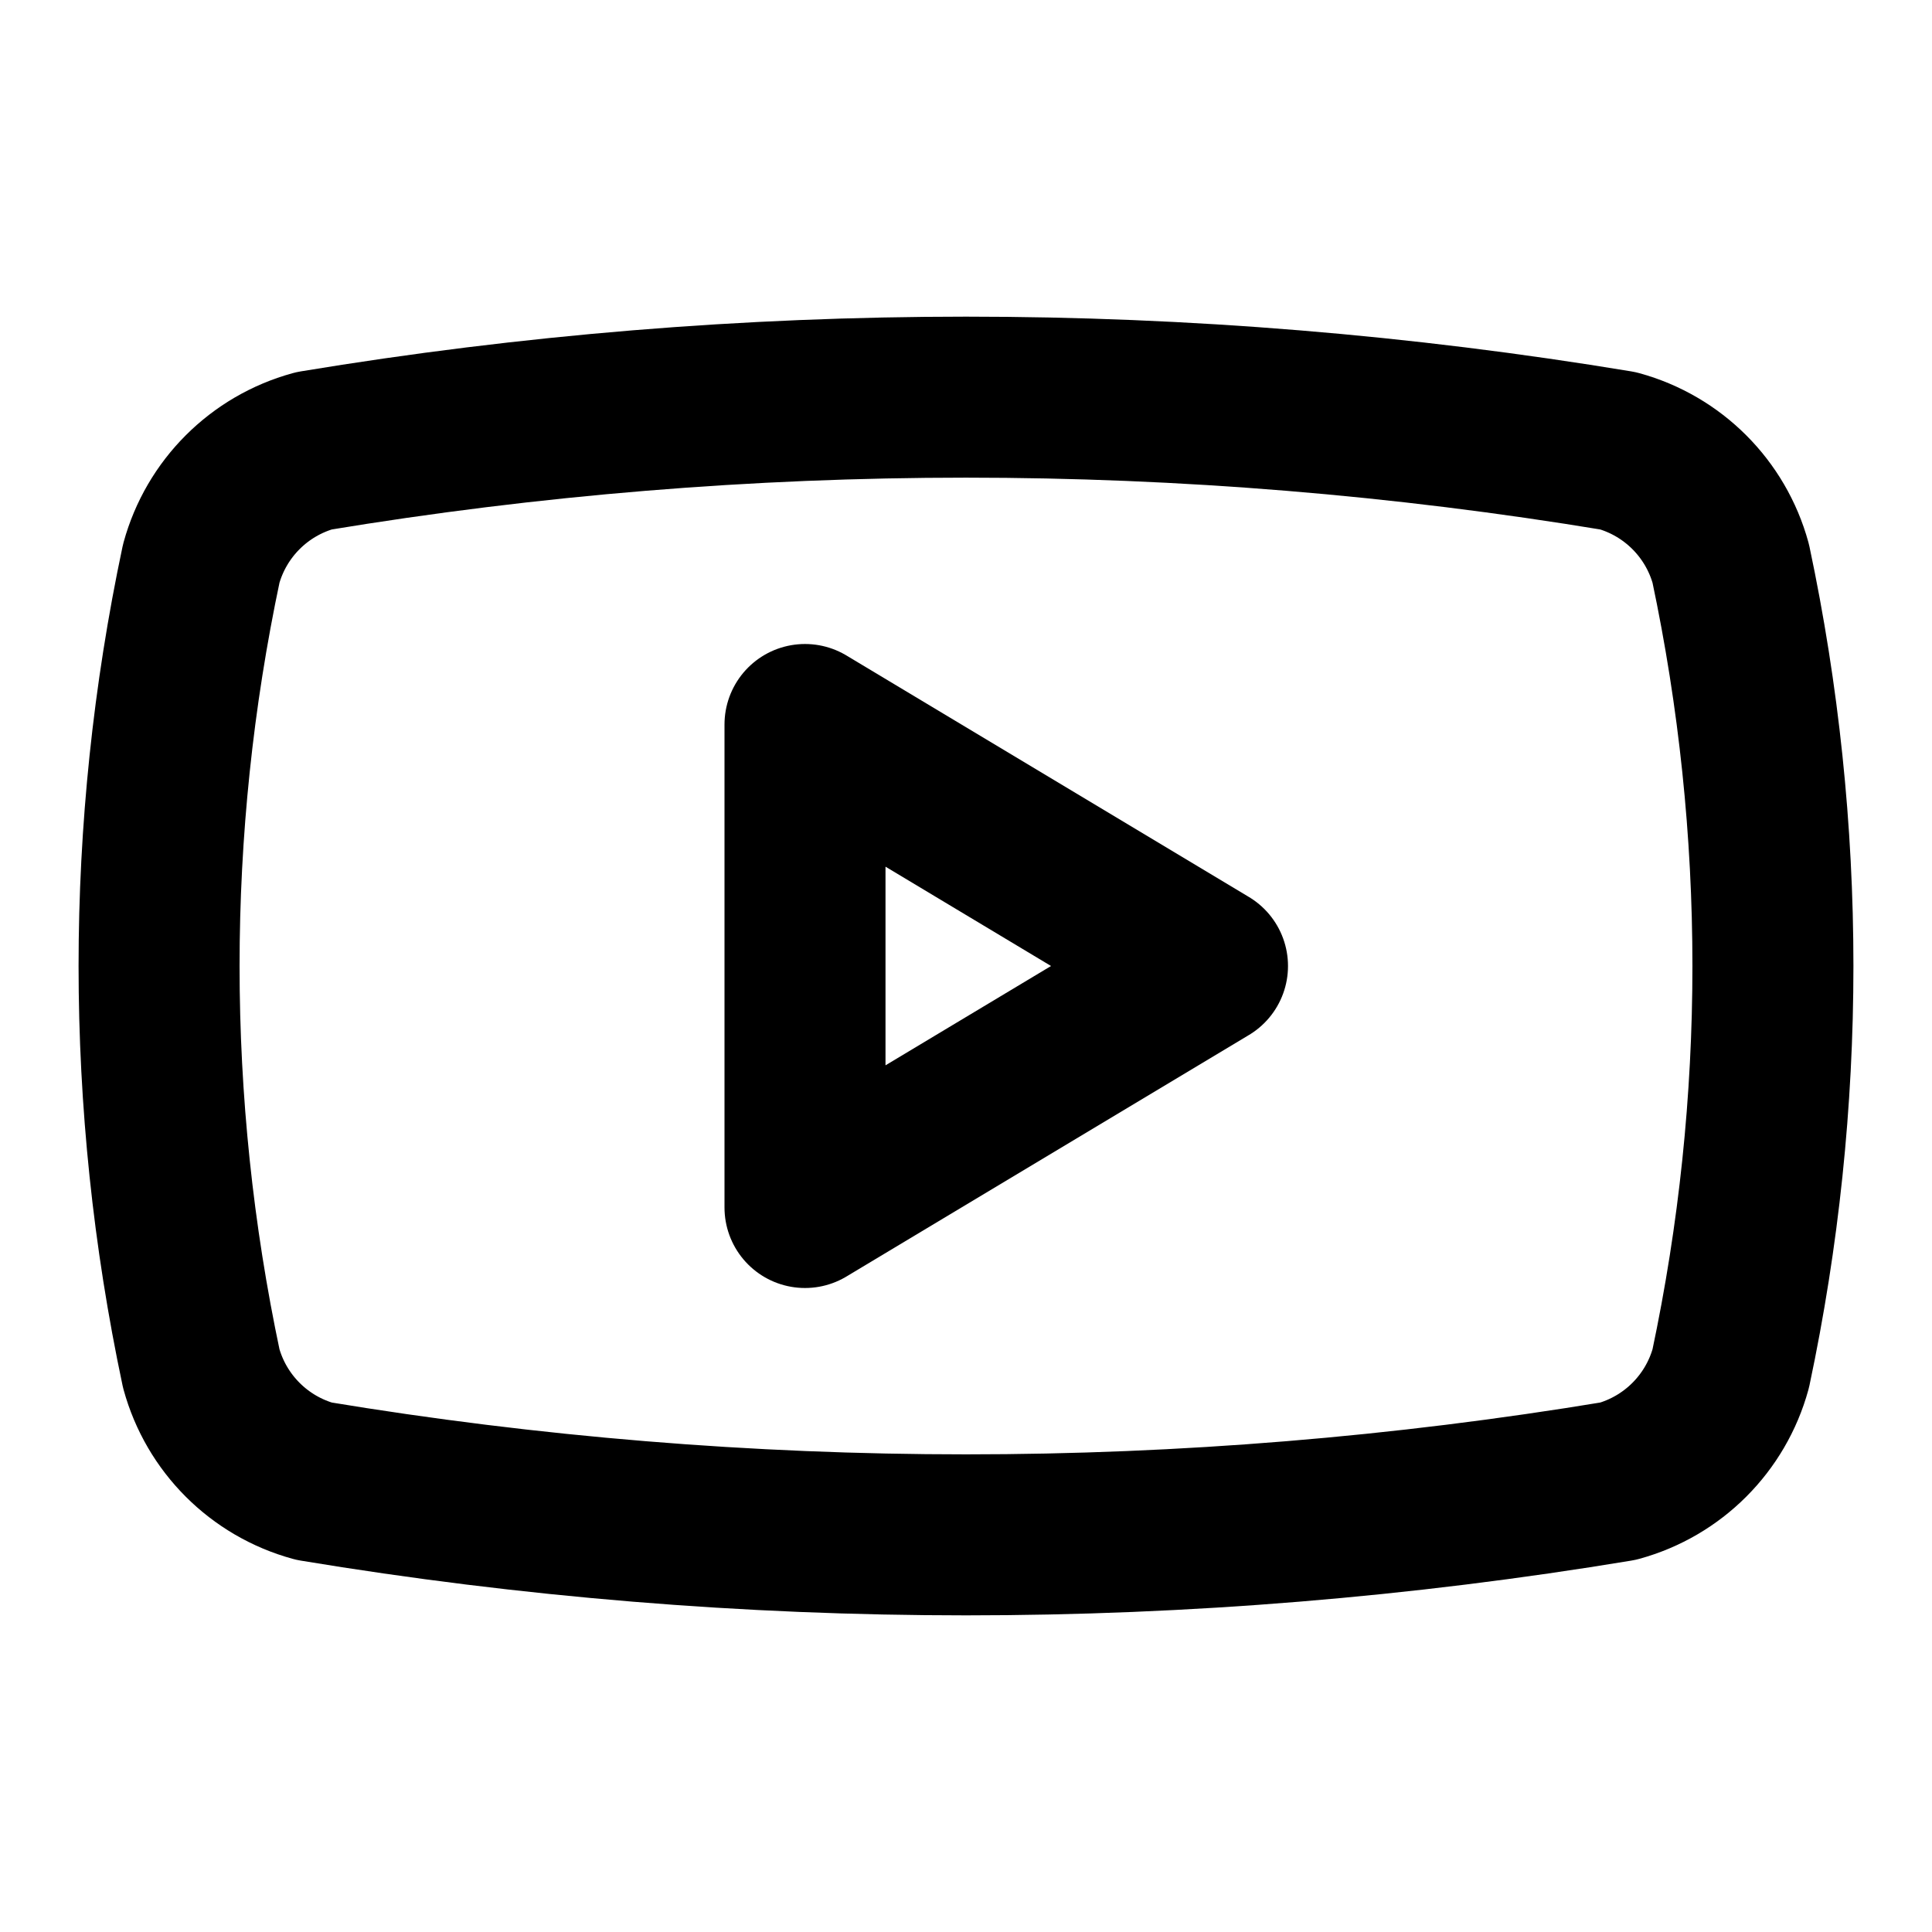
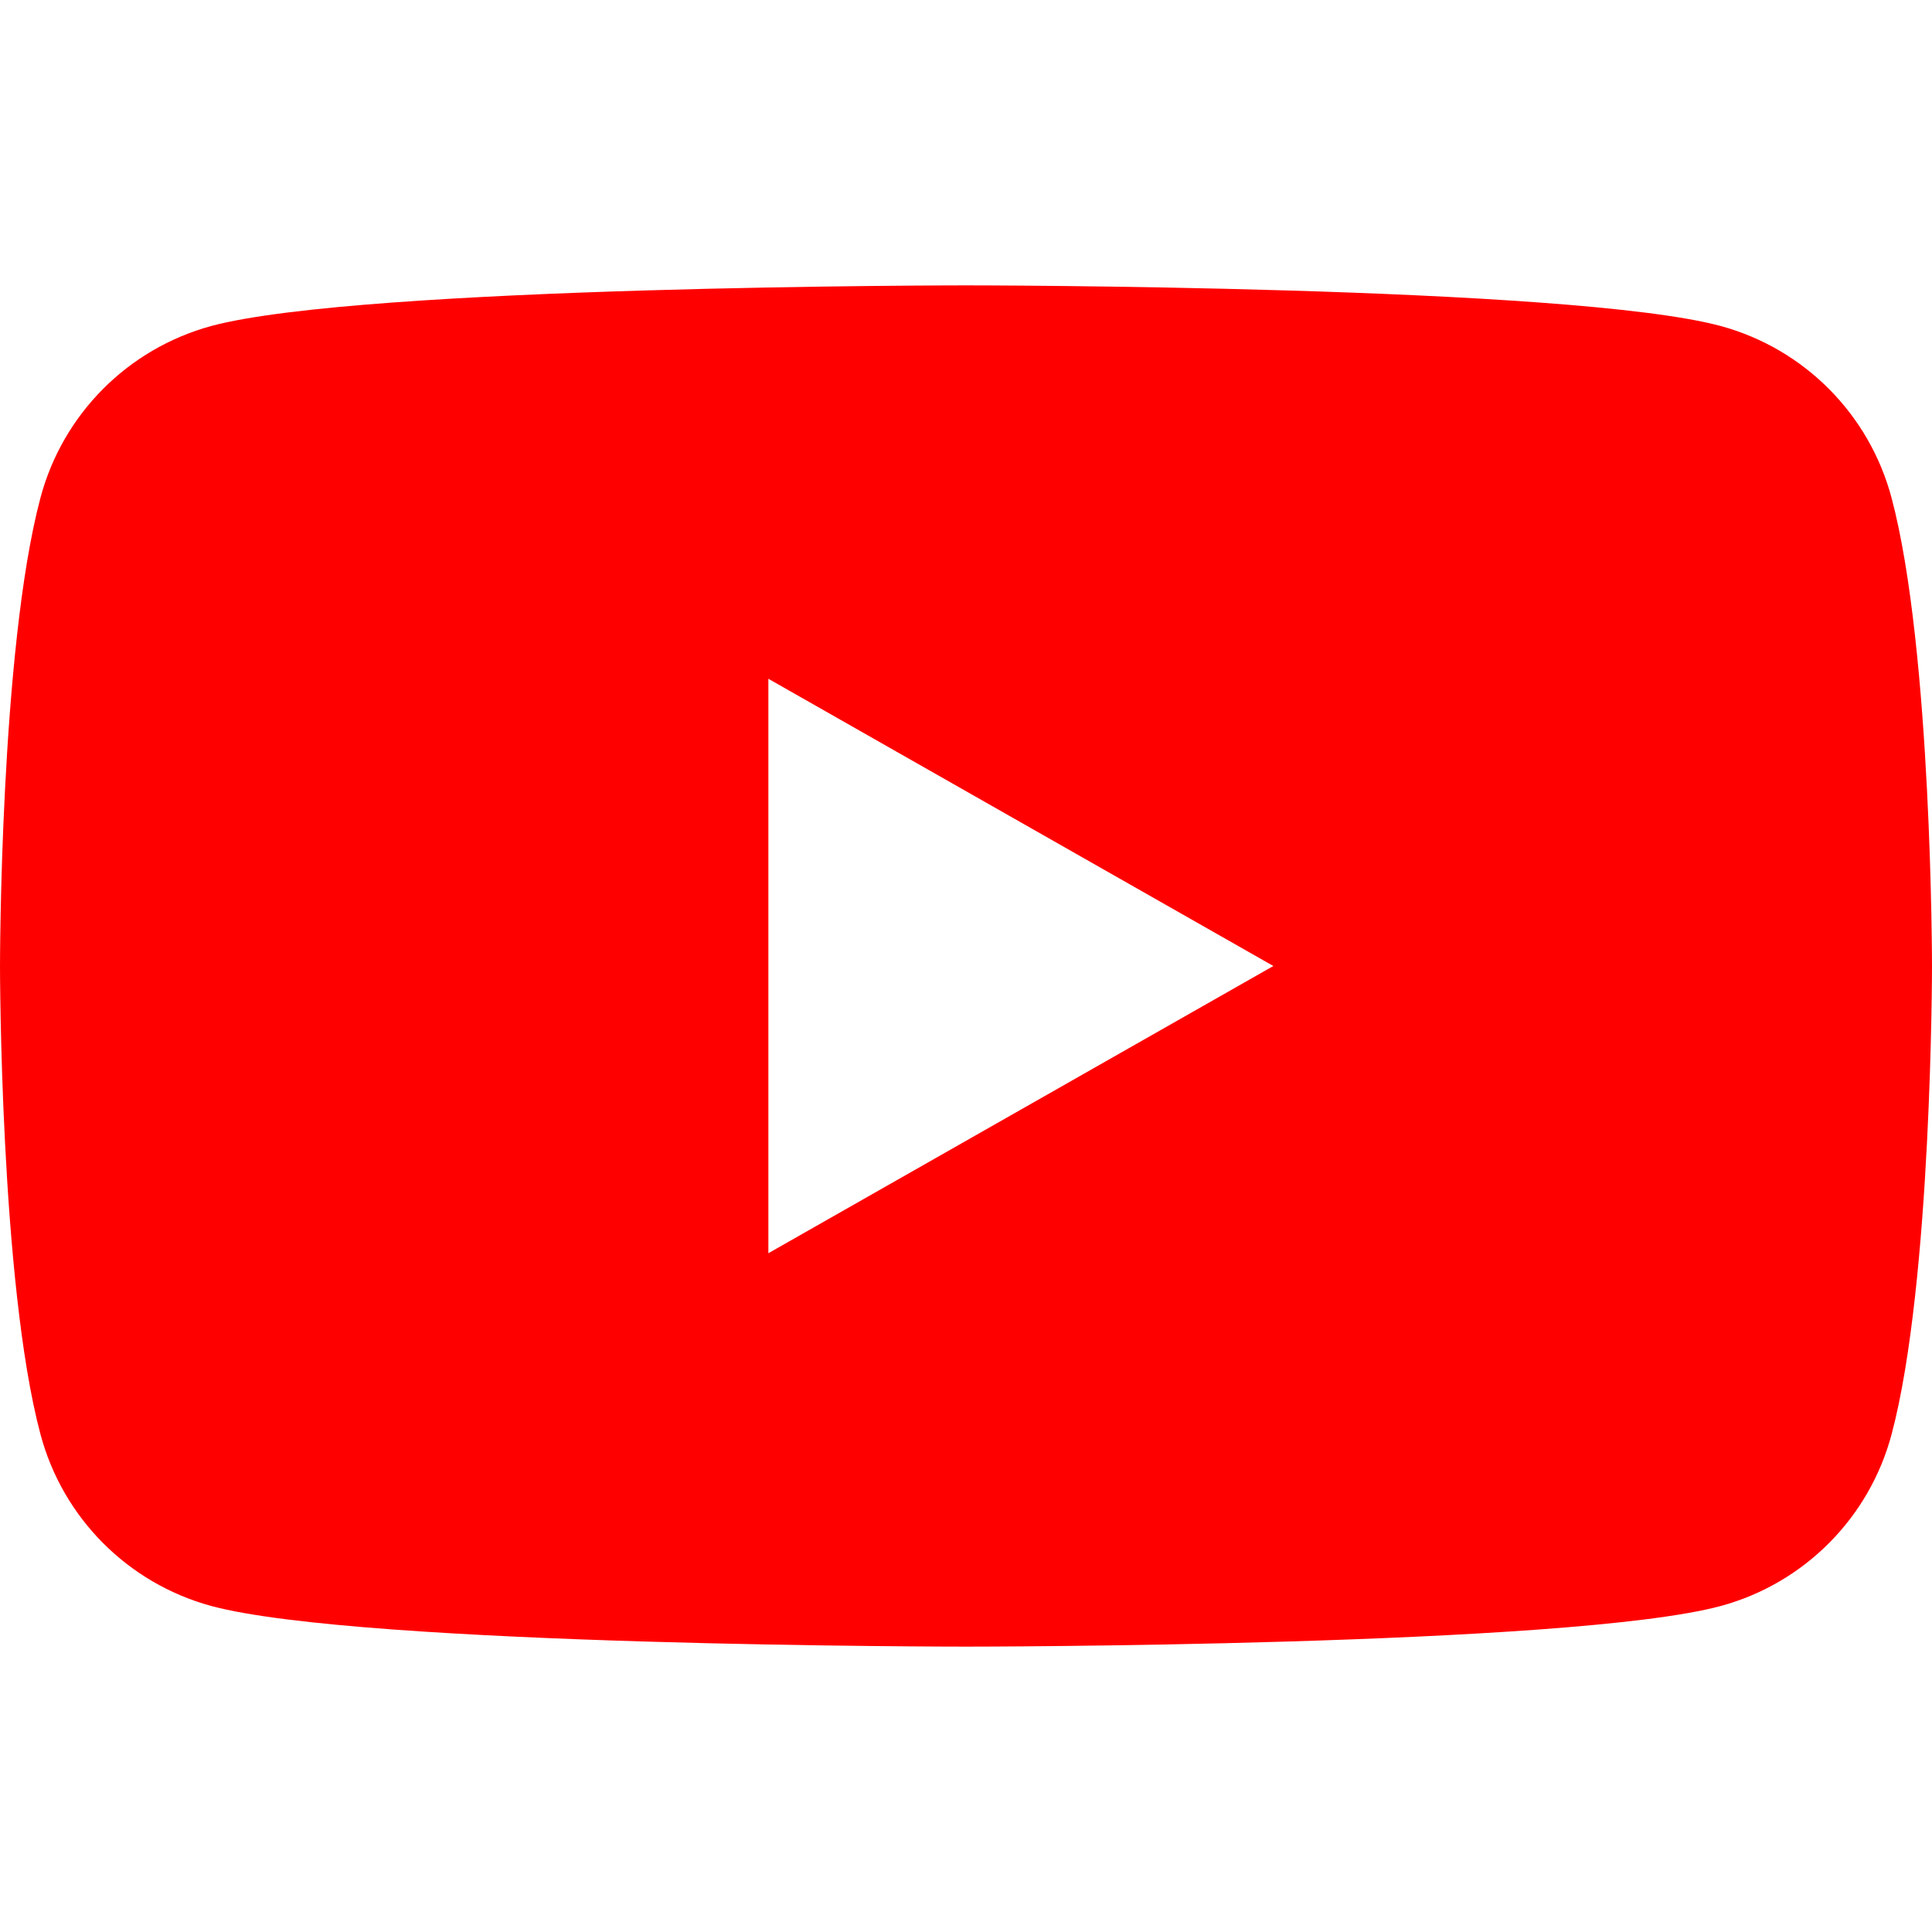
- <svg xmlns="http://www.w3.org/2000/svg" width="24" height="24" viewBox="0 0 24 24" fill="none" stroke="currentColor" stroke-width="2" stroke-linecap="round" stroke-linejoin="round">
-   <path d="M2.5 17a24.12 24.12 0 0 1 0-10 2 2 0 0 1 1.4-1.4 49.56 49.56 0 0 1 16.2 0A2 2 0 0 1 21.5 7a24.12 24.12 0 0 1 0 10 2 2 0 0 1-1.4 1.4 49.55 49.55 0 0 1-16.2 0A2 2 0 0 1 2.5 17" />
-   <path d="m10 15 5-3-5-3z" />
+ <svg xmlns="http://www.w3.org/2000/svg" width="24" height="24" viewBox="0 0 24 24" fill="none">
+   <path d="M23.498 6.186a3.016 3.016 0 0 0-2.122-2.136C19.505 3.545 12 3.545 12 3.545s-7.505 0-9.377.505A3.017 3.017 0 0 0 .502 6.186C0 8.07 0 12 0 12s0 3.93.502 5.814a3.016 3.016 0 0 0 2.122 2.136c1.871.505 9.376.505 9.376.505s7.505 0 9.377-.505a3.015 3.015 0 0 0 2.122-2.136C24 15.93 24 12 24 12s0-3.93-.502-5.814zM9.545 15.568V8.432L15.818 12l-6.273 3.568z" fill="#FF0000" />
</svg>
